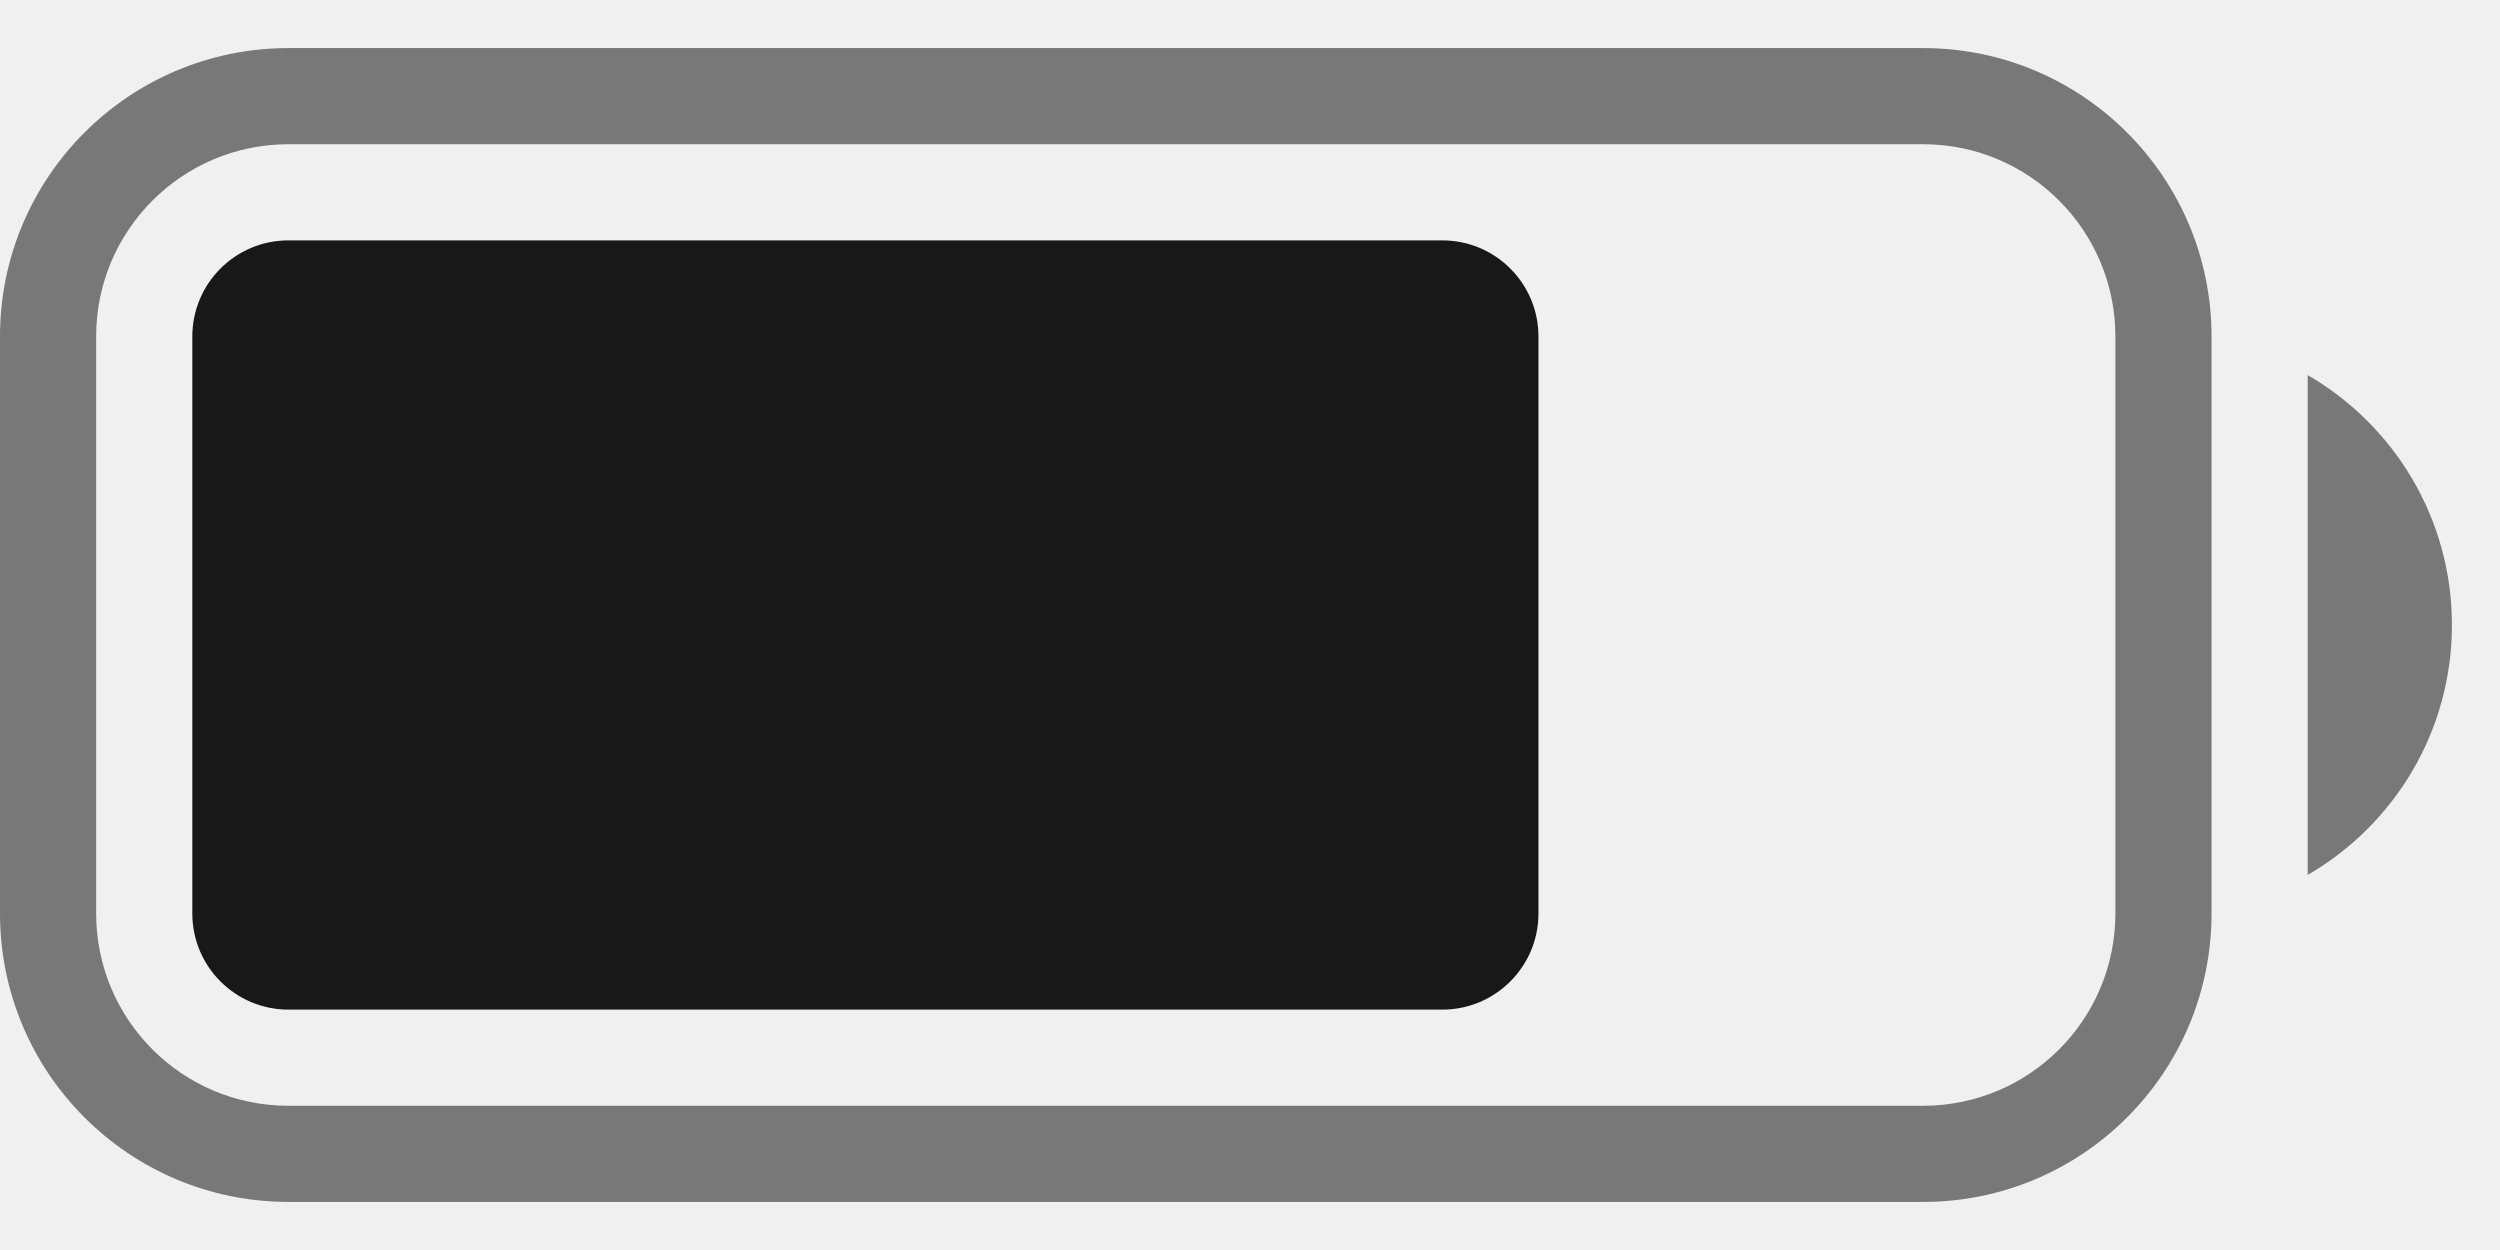
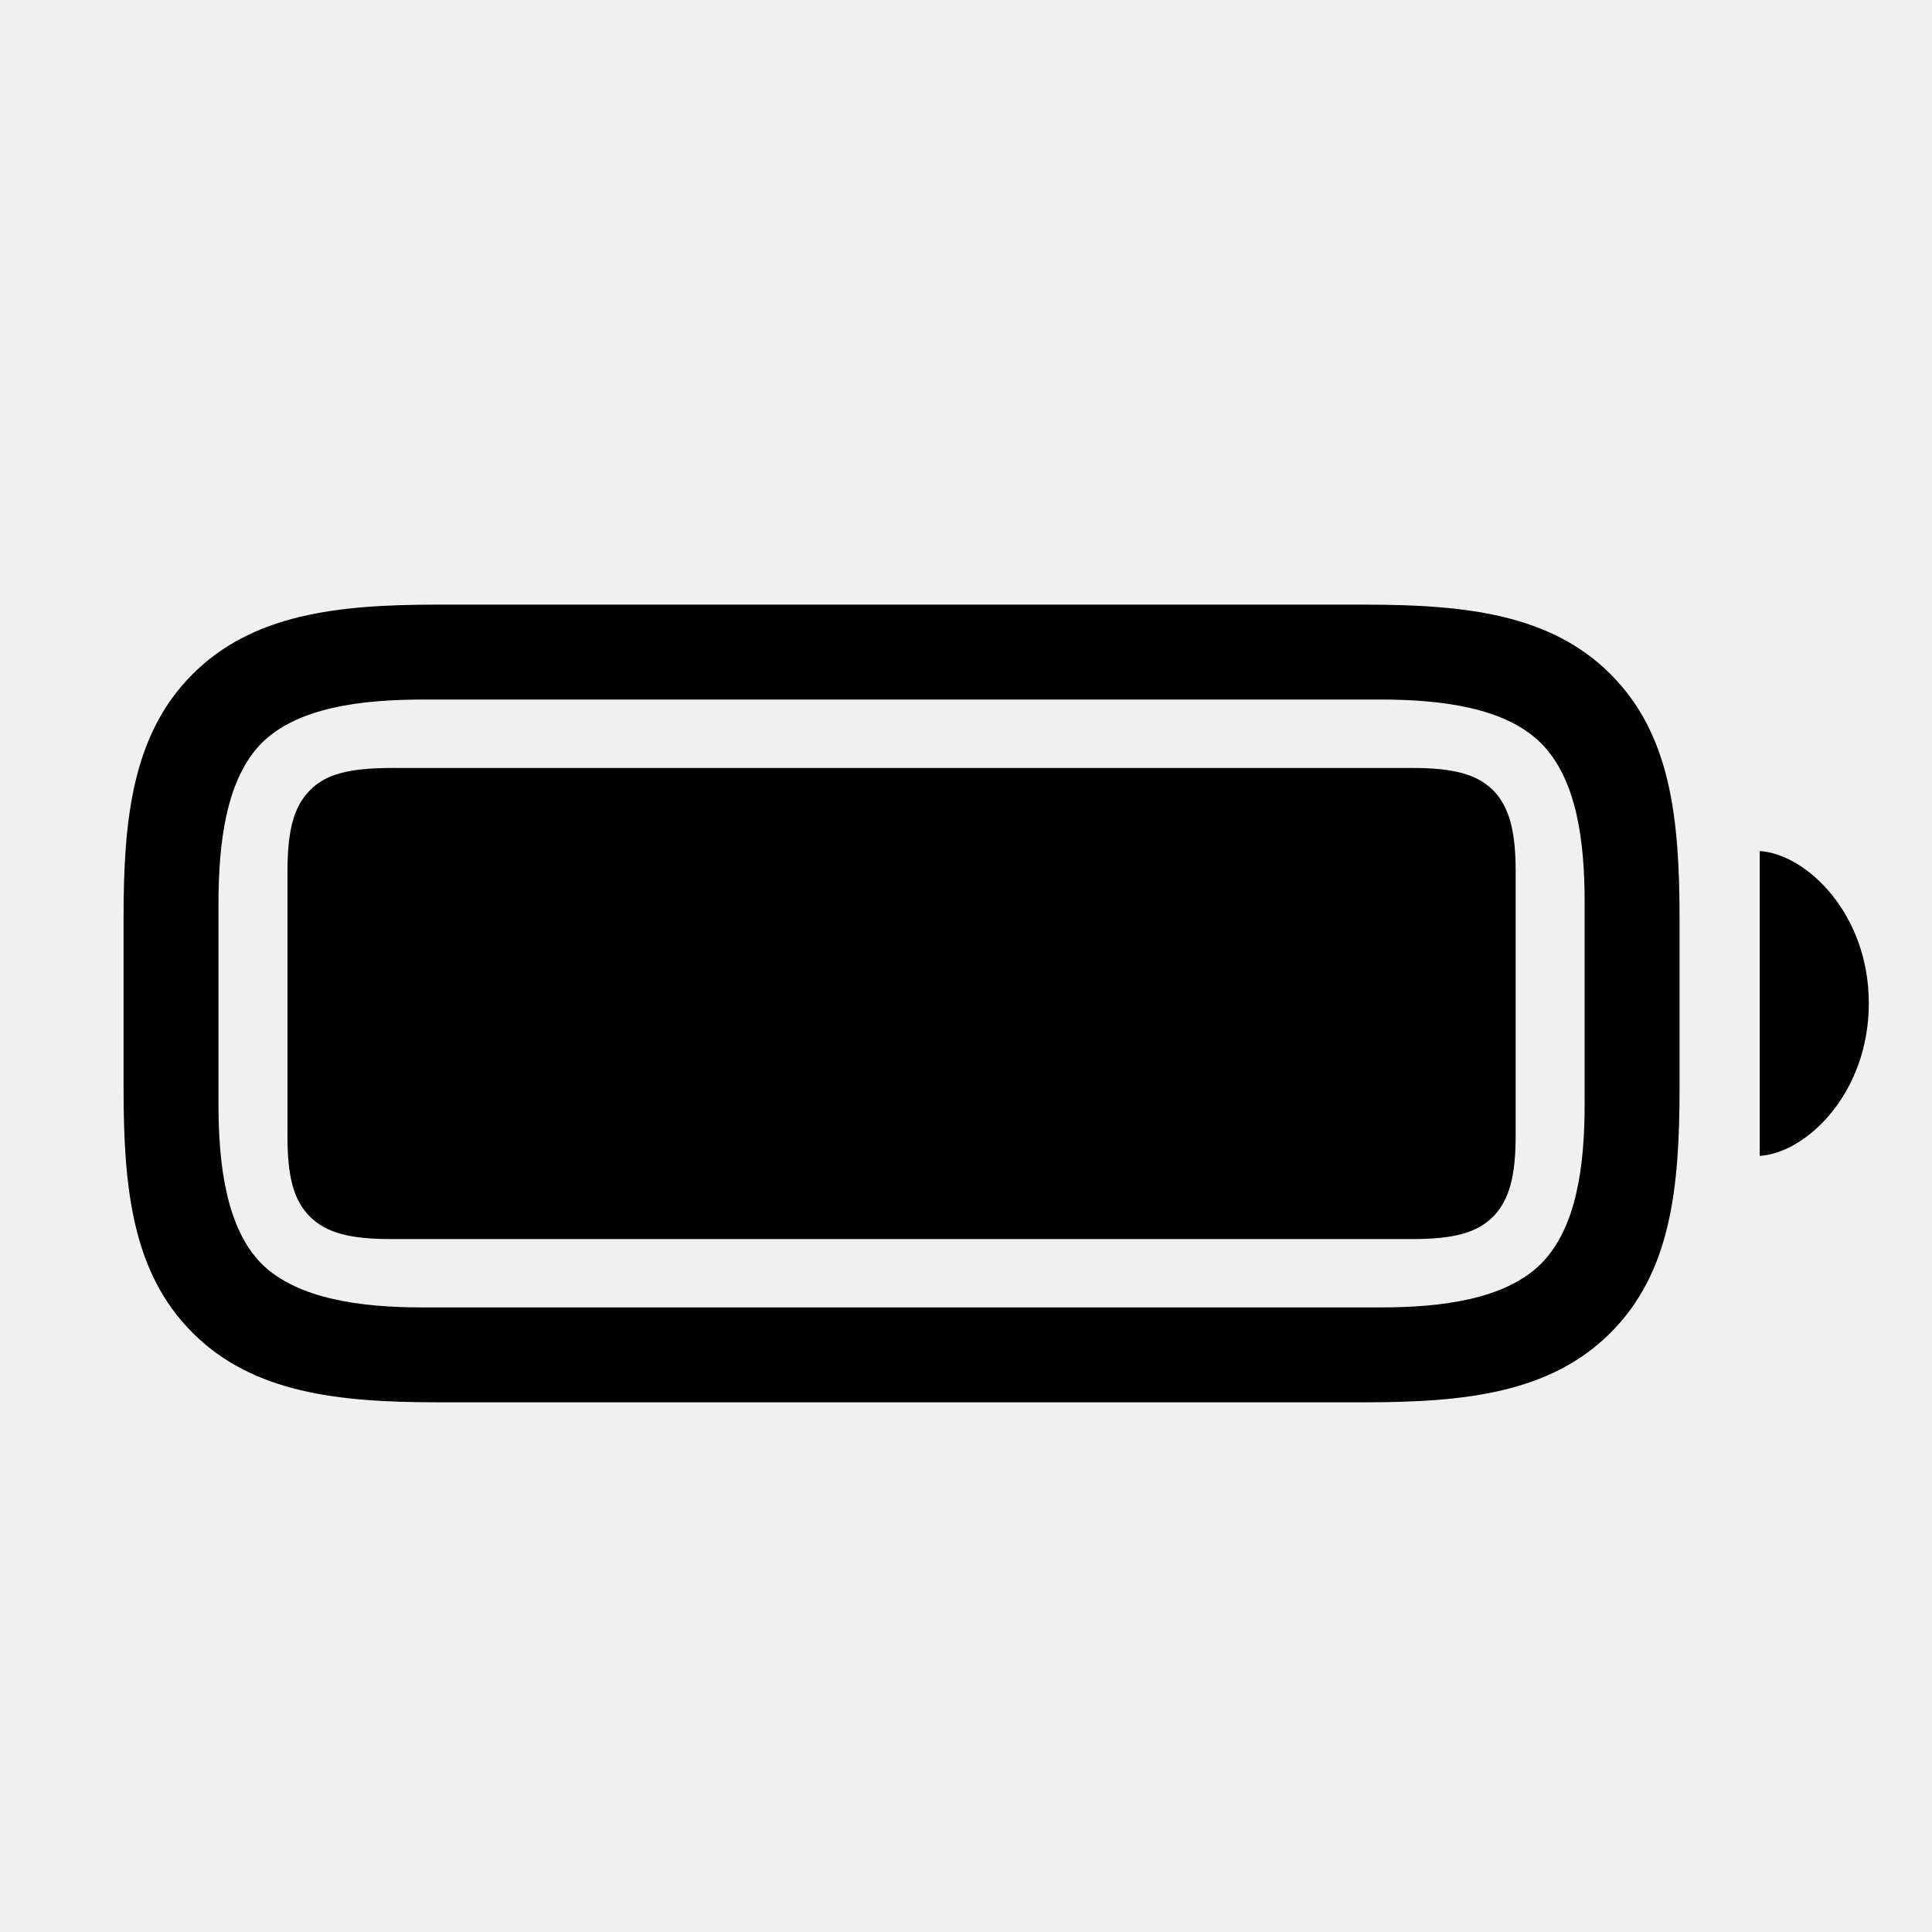
- <svg xmlns="http://www.w3.org/2000/svg" width="26" height="13" viewBox="0 0 26 13" fill="none" id="svg-875191538_818">
-   <g clip-path="url(#svg-875191538_818_clip0_58_1729)">
-     <path fill-rule="evenodd" clip-rule="evenodd" d="M0 3.5C0 1.843 1.343 0.5 3 0.5H20C21.657 0.5 23 1.843 23 3.5V9.5C23 11.157 21.657 12.5 20 12.5H3C1.343 12.5 0 11.157 0 9.5V3.5ZM1 3.5C1 2.395 1.895 1.5 3 1.5H20C21.105 1.5 22 2.395 22 3.5V9.5C22 10.605 21.105 11.5 20 11.5H3C1.895 11.5 1 10.605 1 9.5V3.5ZM25.5 6.5C25.5 7.61 24.897 8.58 24 9.099V3.901C24.897 4.42 25.5 5.39 25.5 6.5Z" fill="black" fill-opacity="0.5" />
-     <rect x="2" y="2.5" width="14" height="8" rx="1" fill="black" fill-opacity="0.9" />
-   </g>
-   <defs>
-     <clipPath id="svg-875191538_818_clip0_58_1729">
-       <rect width="25.5" height="12" fill="white" transform="translate(0 0.5)" />
-     </clipPath>
-   </defs>
+ <svg xmlns="http://www.w3.org/2000/svg" width="24" height="24" viewBox="0 0 24 24" fill="none">
+   <path d="M5.439 17.42C4.194 17.42 3.139 17.303 2.392 16.556C1.645 15.809 1.535 14.769 1.535 13.517V11.393C1.535 10.169 1.645 9.122 2.392 8.375C3.139 7.628 4.194 7.511 5.424 7.511H16.953C18.205 7.511 19.26 7.628 20.007 8.375C20.754 9.122 20.864 10.162 20.864 11.415V13.517C20.864 14.769 20.754 15.809 20.007 16.556C19.26 17.303 18.205 17.42 16.953 17.42H5.439ZM5.241 16.241H17.158C17.912 16.241 18.703 16.139 19.143 15.699C19.589 15.252 19.685 14.469 19.685 13.714V11.21C19.685 10.455 19.589 9.679 19.143 9.232C18.703 8.792 17.912 8.69 17.158 8.69H5.263C4.494 8.69 3.696 8.785 3.249 9.232C2.81 9.679 2.714 10.462 2.714 11.231V13.714C2.714 14.469 2.81 15.252 3.249 15.699C3.696 16.139 4.487 16.241 5.241 16.241ZM4.853 15.392C4.355 15.392 4.055 15.318 3.85 15.113C3.645 14.908 3.571 14.615 3.571 14.11V10.836C3.571 10.323 3.645 10.023 3.85 9.818C4.047 9.613 4.348 9.54 4.875 9.54H17.546C18.044 9.54 18.344 9.613 18.549 9.818C18.747 10.023 18.828 10.316 18.828 10.821V14.11C18.828 14.615 18.747 14.908 18.549 15.113C18.344 15.318 18.051 15.392 17.546 15.392H4.853ZM21.86 14.359V10.572C22.439 10.609 23.215 11.349 23.215 12.462C23.215 13.582 22.439 14.322 21.86 14.359Z" fill="#000000" />
</svg>
